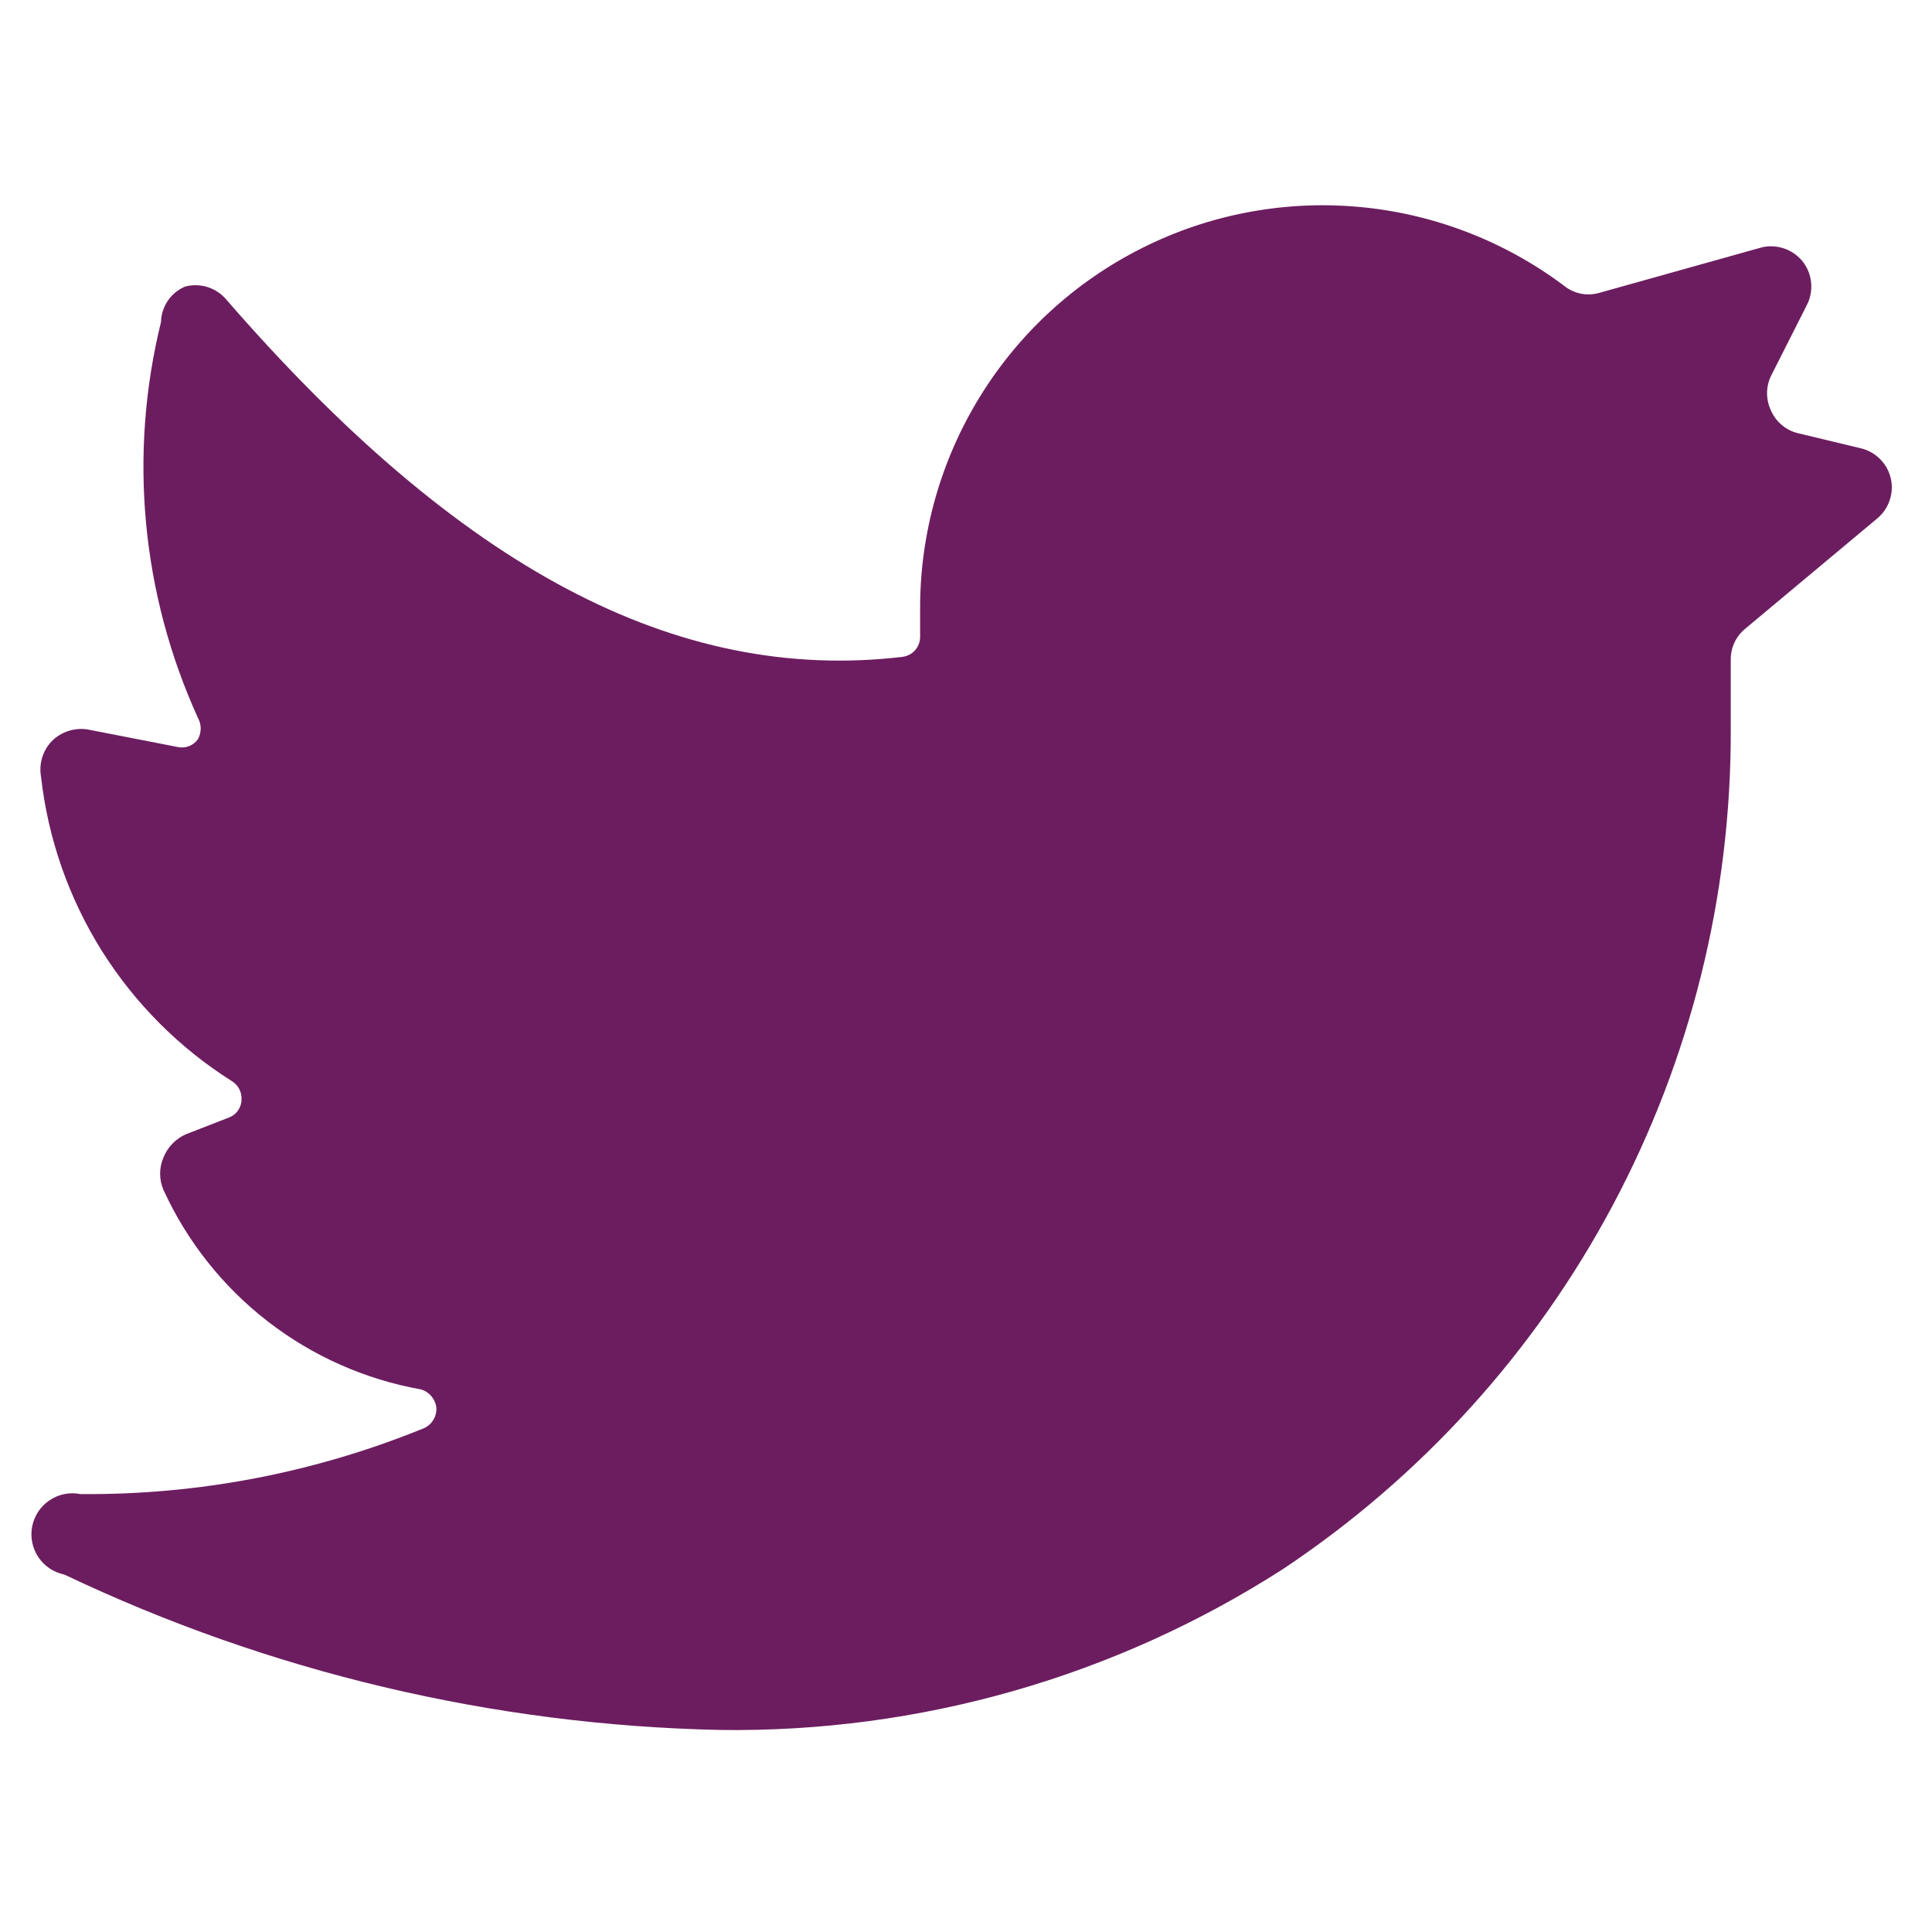
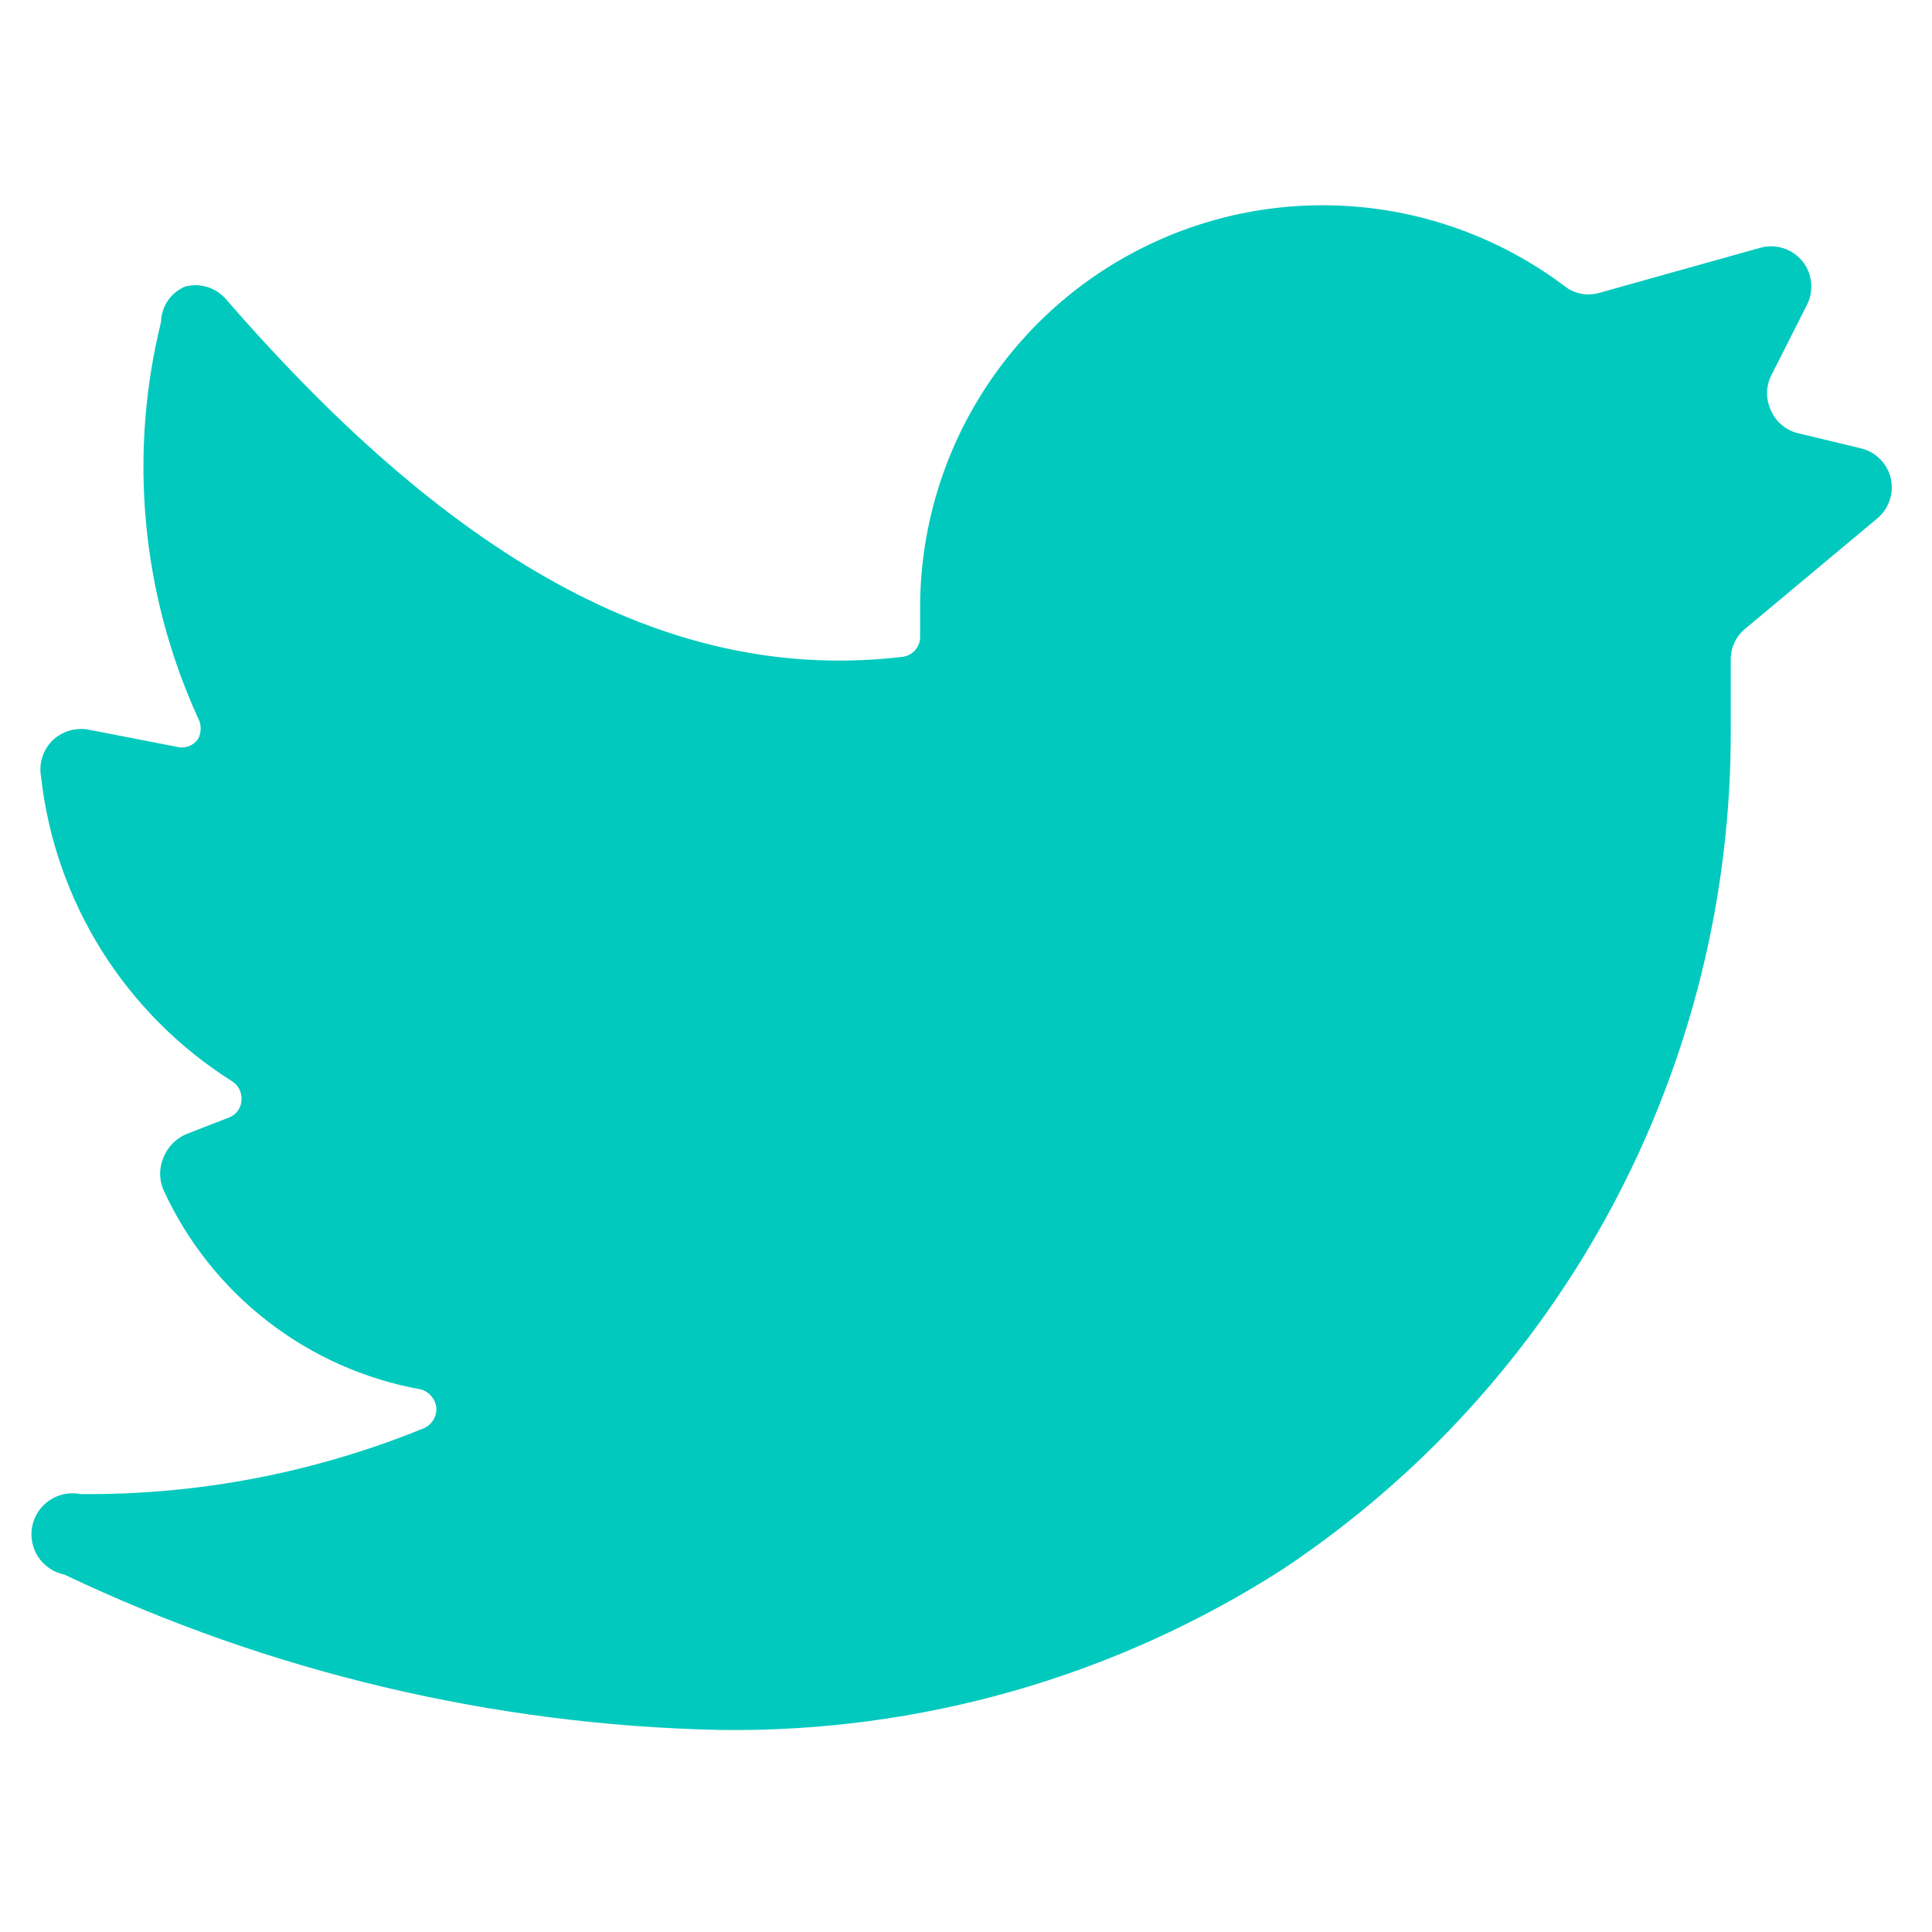
<svg xmlns="http://www.w3.org/2000/svg" width="24" height="24" viewBox="0 0 24 24" fill="none">
-   <path d="M23.32 6.44C23.391 6.381 23.445 6.303 23.474 6.215C23.504 6.128 23.509 6.033 23.488 5.943C23.467 5.853 23.422 5.77 23.357 5.705C23.292 5.639 23.21 5.592 23.12 5.57L22.33 5.38C22.257 5.362 22.19 5.327 22.133 5.278C22.075 5.23 22.03 5.169 22 5.1C21.968 5.033 21.951 4.959 21.951 4.885C21.951 4.81 21.968 4.737 22 4.67L22.45 3.78C22.493 3.693 22.509 3.595 22.497 3.499C22.486 3.402 22.446 3.311 22.384 3.237C22.321 3.163 22.238 3.109 22.145 3.081C22.052 3.053 21.953 3.052 21.86 3.08L19.86 3.64C19.786 3.66 19.709 3.663 19.634 3.647C19.559 3.631 19.489 3.598 19.43 3.55C18.687 2.993 17.804 2.653 16.879 2.57C15.954 2.487 15.024 2.662 14.194 3.078C13.363 3.493 12.665 4.131 12.177 4.921C11.689 5.711 11.43 6.621 11.43 7.55V7.91C11.431 7.971 11.408 8.031 11.368 8.077C11.327 8.123 11.271 8.152 11.21 8.16C8.4 8.49 5.71 7.06 2.81 3.72C2.749 3.648 2.668 3.594 2.578 3.566C2.488 3.538 2.391 3.535 2.3 3.56C2.213 3.596 2.138 3.657 2.085 3.735C2.032 3.814 2.002 3.905 2 4C1.595 5.645 1.757 7.378 2.46 8.92C2.482 8.96 2.493 9.004 2.493 9.05C2.493 9.095 2.482 9.14 2.46 9.18C2.433 9.22 2.395 9.25 2.35 9.268C2.306 9.286 2.257 9.29 2.21 9.28L1.08 9.06C1 9.049 0.919 9.057 0.842 9.083C0.766 9.109 0.697 9.152 0.64 9.21C0.586 9.268 0.545 9.338 0.523 9.414C0.5 9.491 0.496 9.571 0.51 9.65C0.596 10.417 0.854 11.155 1.264 11.81C1.675 12.464 2.227 13.018 2.88 13.43C2.919 13.454 2.951 13.488 2.972 13.528C2.993 13.569 3.003 13.614 3 13.66C3 13.707 2.985 13.753 2.958 13.793C2.932 13.832 2.894 13.862 2.85 13.88L2.31 14.09C2.182 14.146 2.082 14.25 2.03 14.38C2.003 14.443 1.989 14.511 1.989 14.58C1.989 14.649 2.003 14.717 2.03 14.78C2.323 15.421 2.767 15.982 3.325 16.414C3.882 16.846 4.536 17.136 5.23 17.26C5.279 17.274 5.324 17.303 5.357 17.342C5.391 17.381 5.413 17.429 5.42 17.48C5.425 17.533 5.413 17.587 5.386 17.634C5.359 17.68 5.319 17.717 5.27 17.74C3.915 18.294 2.464 18.573 1 18.56C0.867 18.533 0.73 18.561 0.617 18.636C0.505 18.711 0.427 18.827 0.4 18.96C0.374 19.092 0.401 19.23 0.476 19.343C0.551 19.455 0.667 19.533 0.8 19.56C3.346 20.772 6.121 21.43 8.94 21.49C11.419 21.526 13.854 20.831 15.94 19.49C17.657 18.346 19.063 16.795 20.033 14.975C21.003 13.155 21.507 11.122 21.5 9.06V8.19C21.5 8.117 21.516 8.045 21.547 7.98C21.578 7.914 21.624 7.856 21.68 7.81L23.32 6.44Z" fill="#6c1d5f" />
+   <path d="M23.32 6.44C23.391 6.381 23.445 6.303 23.474 6.215C23.504 6.128 23.509 6.033 23.488 5.943C23.467 5.853 23.422 5.77 23.357 5.705C23.292 5.639 23.21 5.592 23.12 5.57L22.33 5.38C22.257 5.362 22.19 5.327 22.133 5.278C22.075 5.23 22.03 5.169 22 5.1C21.968 5.033 21.951 4.959 21.951 4.885C21.951 4.81 21.968 4.737 22 4.67L22.45 3.78C22.493 3.693 22.509 3.595 22.497 3.499C22.486 3.402 22.446 3.311 22.384 3.237C22.321 3.163 22.238 3.109 22.145 3.081C22.052 3.053 21.953 3.052 21.86 3.08L19.86 3.64C19.786 3.66 19.709 3.663 19.634 3.647C19.559 3.631 19.489 3.598 19.43 3.55C18.687 2.993 17.804 2.653 16.879 2.57C15.954 2.487 15.024 2.662 14.194 3.078C13.363 3.493 12.665 4.131 12.177 4.921C11.689 5.711 11.43 6.621 11.43 7.55V7.91C11.431 7.971 11.408 8.031 11.368 8.077C11.327 8.123 11.271 8.152 11.21 8.16C8.4 8.49 5.71 7.06 2.81 3.72C2.749 3.648 2.668 3.594 2.578 3.566C2.488 3.538 2.391 3.535 2.3 3.56C2.213 3.596 2.138 3.657 2.085 3.735C2.032 3.814 2.002 3.905 2 4C1.595 5.645 1.757 7.378 2.46 8.92C2.482 8.96 2.493 9.004 2.493 9.05C2.493 9.095 2.482 9.14 2.46 9.18C2.433 9.22 2.395 9.25 2.35 9.268C2.306 9.286 2.257 9.29 2.21 9.28L1.08 9.06C1 9.049 0.919 9.057 0.842 9.083C0.766 9.109 0.697 9.152 0.64 9.21C0.586 9.268 0.545 9.338 0.523 9.414C0.5 9.491 0.496 9.571 0.51 9.65C0.596 10.417 0.854 11.155 1.264 11.81C1.675 12.464 2.227 13.018 2.88 13.43C2.919 13.454 2.951 13.488 2.972 13.528C2.993 13.569 3.003 13.614 3 13.66C3 13.707 2.985 13.753 2.958 13.793C2.932 13.832 2.894 13.862 2.85 13.88L2.31 14.09C2.182 14.146 2.082 14.25 2.03 14.38C2.003 14.443 1.989 14.511 1.989 14.58C1.989 14.649 2.003 14.717 2.03 14.78C2.323 15.421 2.767 15.982 3.325 16.414C3.882 16.846 4.536 17.136 5.23 17.26C5.279 17.274 5.324 17.303 5.357 17.342C5.391 17.381 5.413 17.429 5.42 17.48C5.425 17.533 5.413 17.587 5.386 17.634C5.359 17.68 5.319 17.717 5.27 17.74C3.915 18.294 2.464 18.573 1 18.56C0.867 18.533 0.73 18.561 0.617 18.636C0.505 18.711 0.427 18.827 0.4 18.96C0.374 19.092 0.401 19.23 0.476 19.343C0.551 19.455 0.667 19.533 0.8 19.56C3.346 20.772 6.121 21.43 8.94 21.49C11.419 21.526 13.854 20.831 15.94 19.49C17.657 18.346 19.063 16.795 20.033 14.975C21.003 13.155 21.507 11.122 21.5 9.06V8.19C21.5 8.117 21.516 8.045 21.547 7.98C21.578 7.914 21.624 7.856 21.68 7.81L23.32 6.44Z" fill="#01c9bd" />
</svg>
